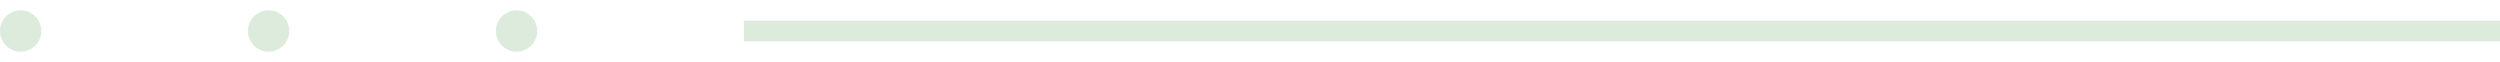
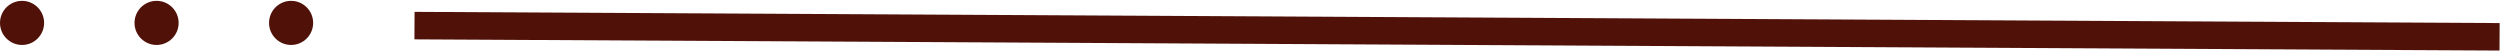
- <svg xmlns="http://www.w3.org/2000/svg" width="121" height="3" viewBox="0 0 121 3" fill="none">
-   <path d="M36.002 1.5L121 1.5" stroke="#DCEBDC" />
-   <circle cx="25" cy="1.5" r="1" fill="#DCEBDC" />
-   <circle cx="13" cy="1.5" r="1" fill="#DCEBDC" />
-   <circle cx="1" cy="1.5" r="1" fill="#DCEBDC" />
+ <svg xmlns="http://www.w3.org/2000/svg" width="461" height="10" viewBox="0 0 461 10" fill="none">
+   <line x1="76.432" y1="4.722" x2="460.923" y2="6.789" stroke="#501108" stroke-width="5.07" />
+   <circle cx="53.678" cy="4.224" r="3.067" fill="#501108" stroke="#501108" stroke-width="2" />
+   <circle cx="28.873" cy="4.224" r="3.067" fill="#501108" stroke="#501108" stroke-width="2" />
+   <circle cx="4.067" cy="4.224" r="3.067" fill="#501108" stroke="#501108" stroke-width="2" />
</svg>
